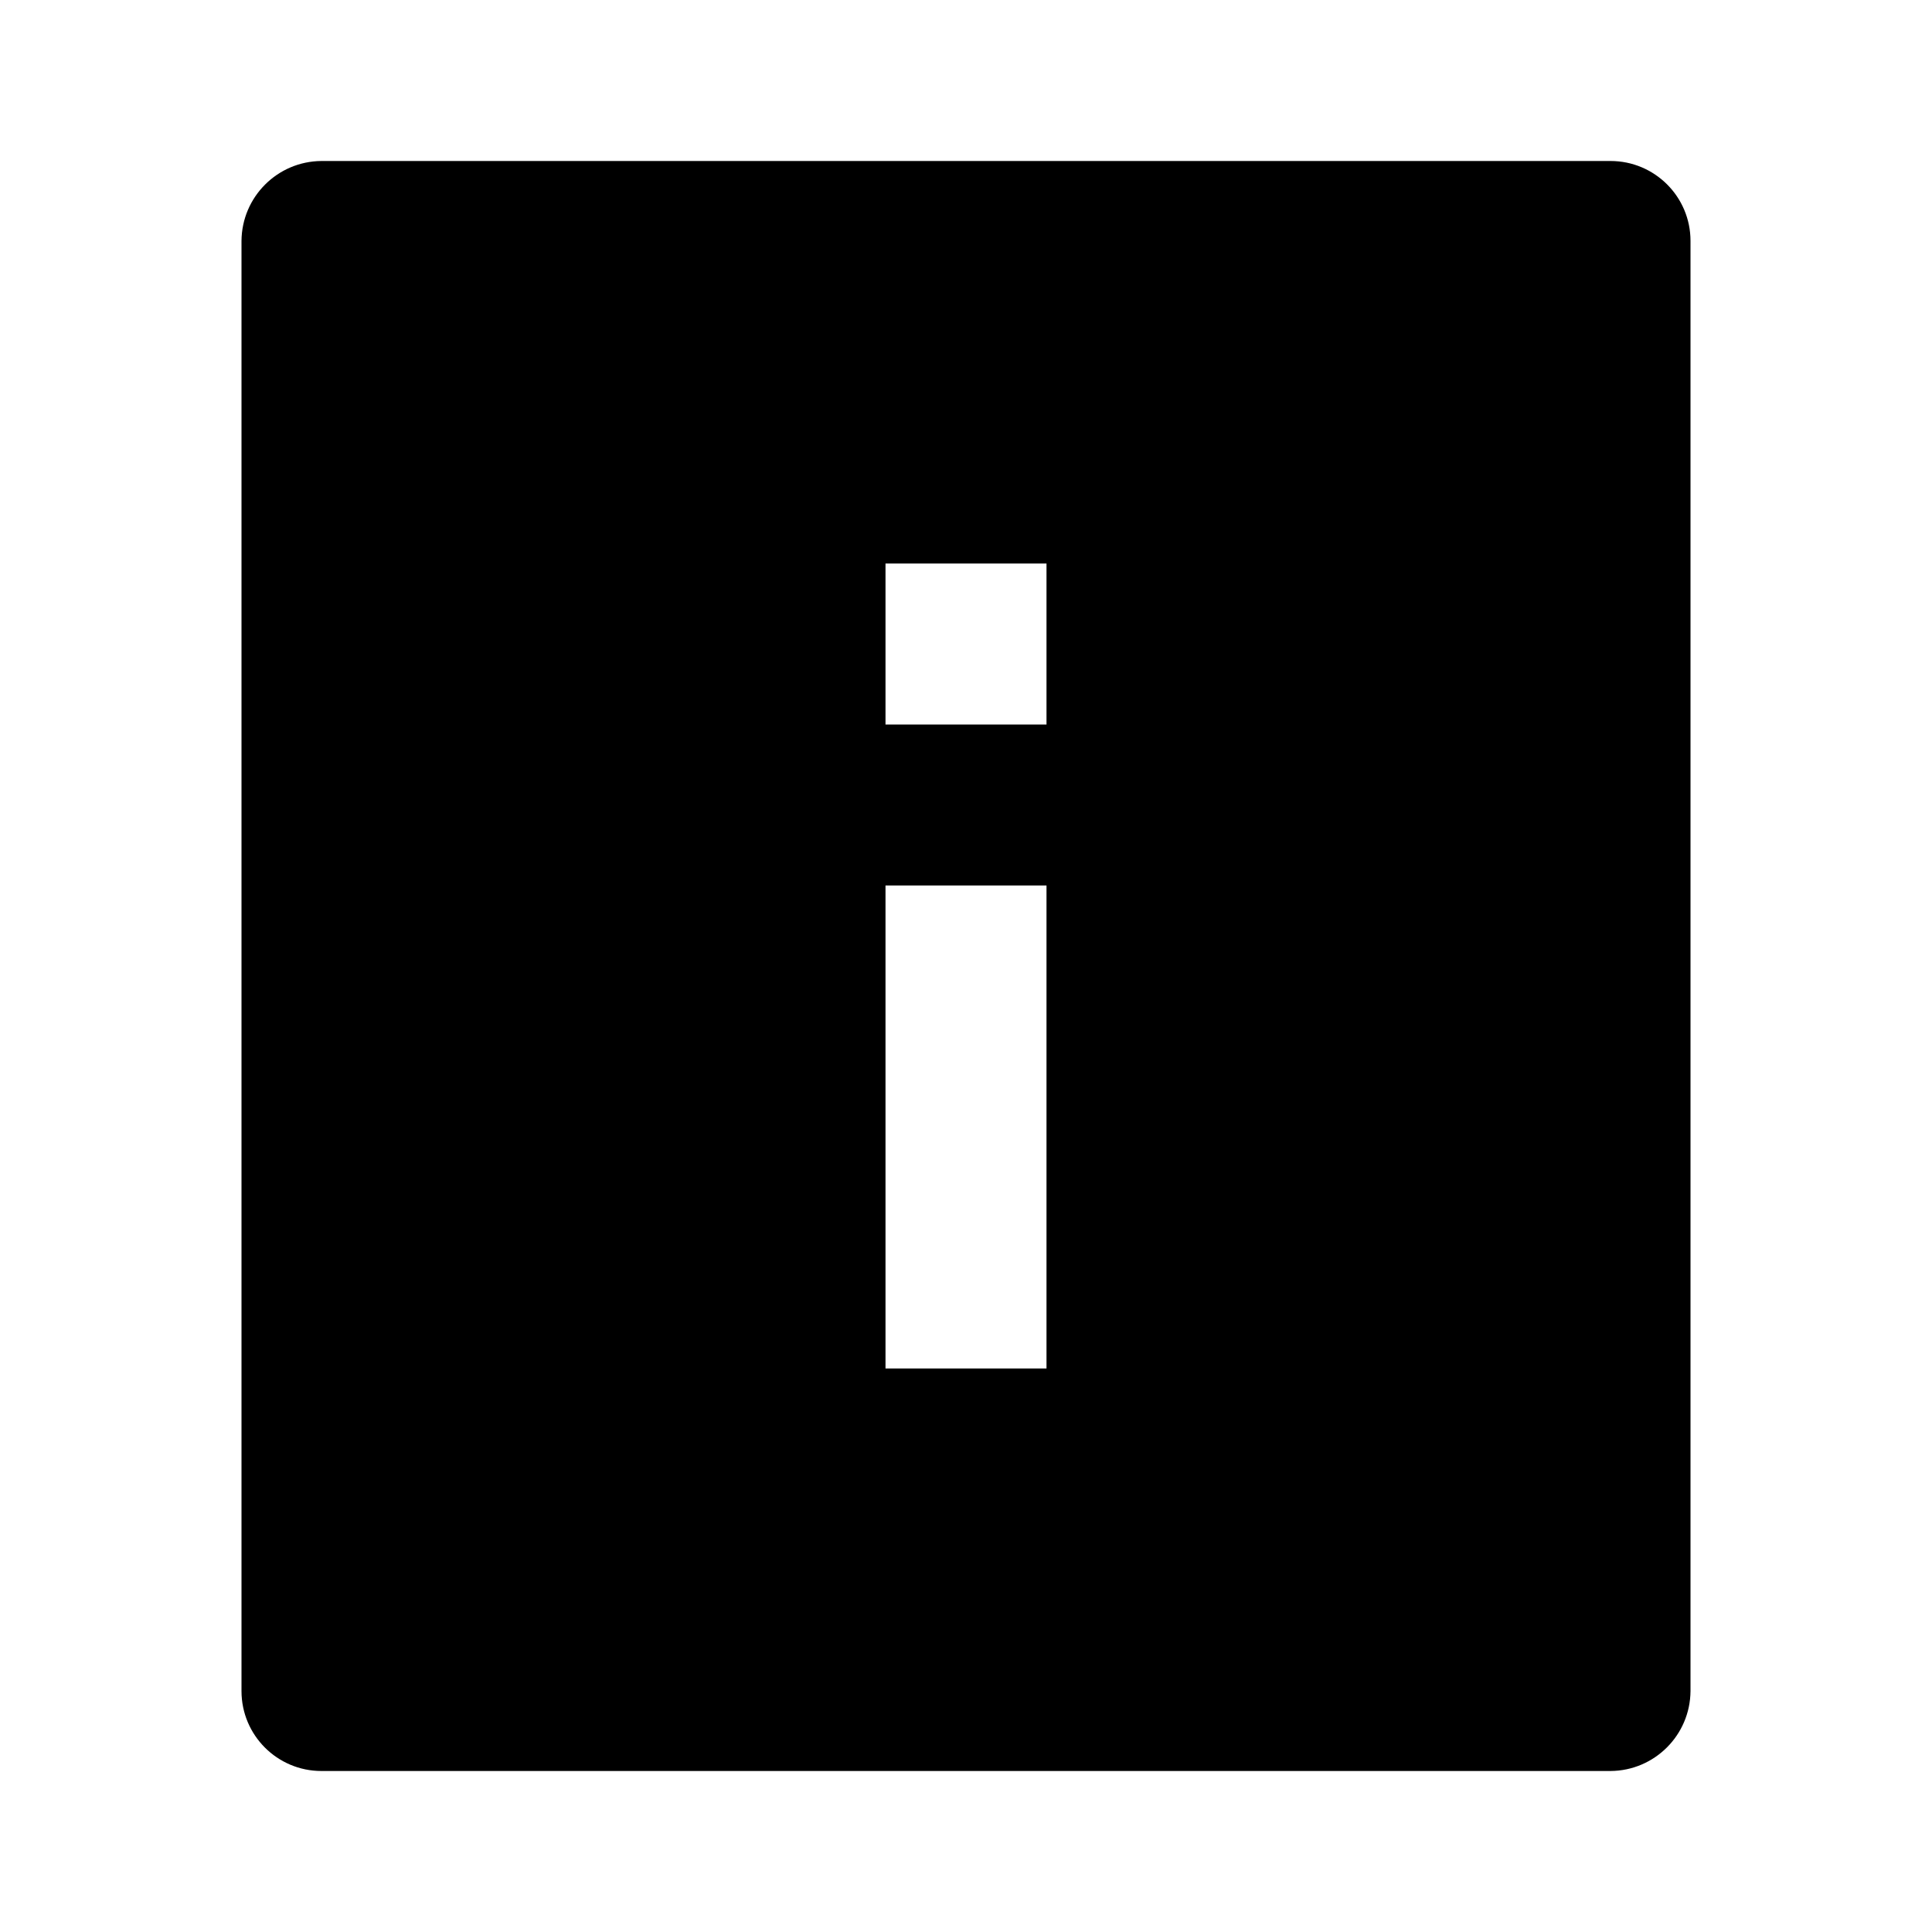
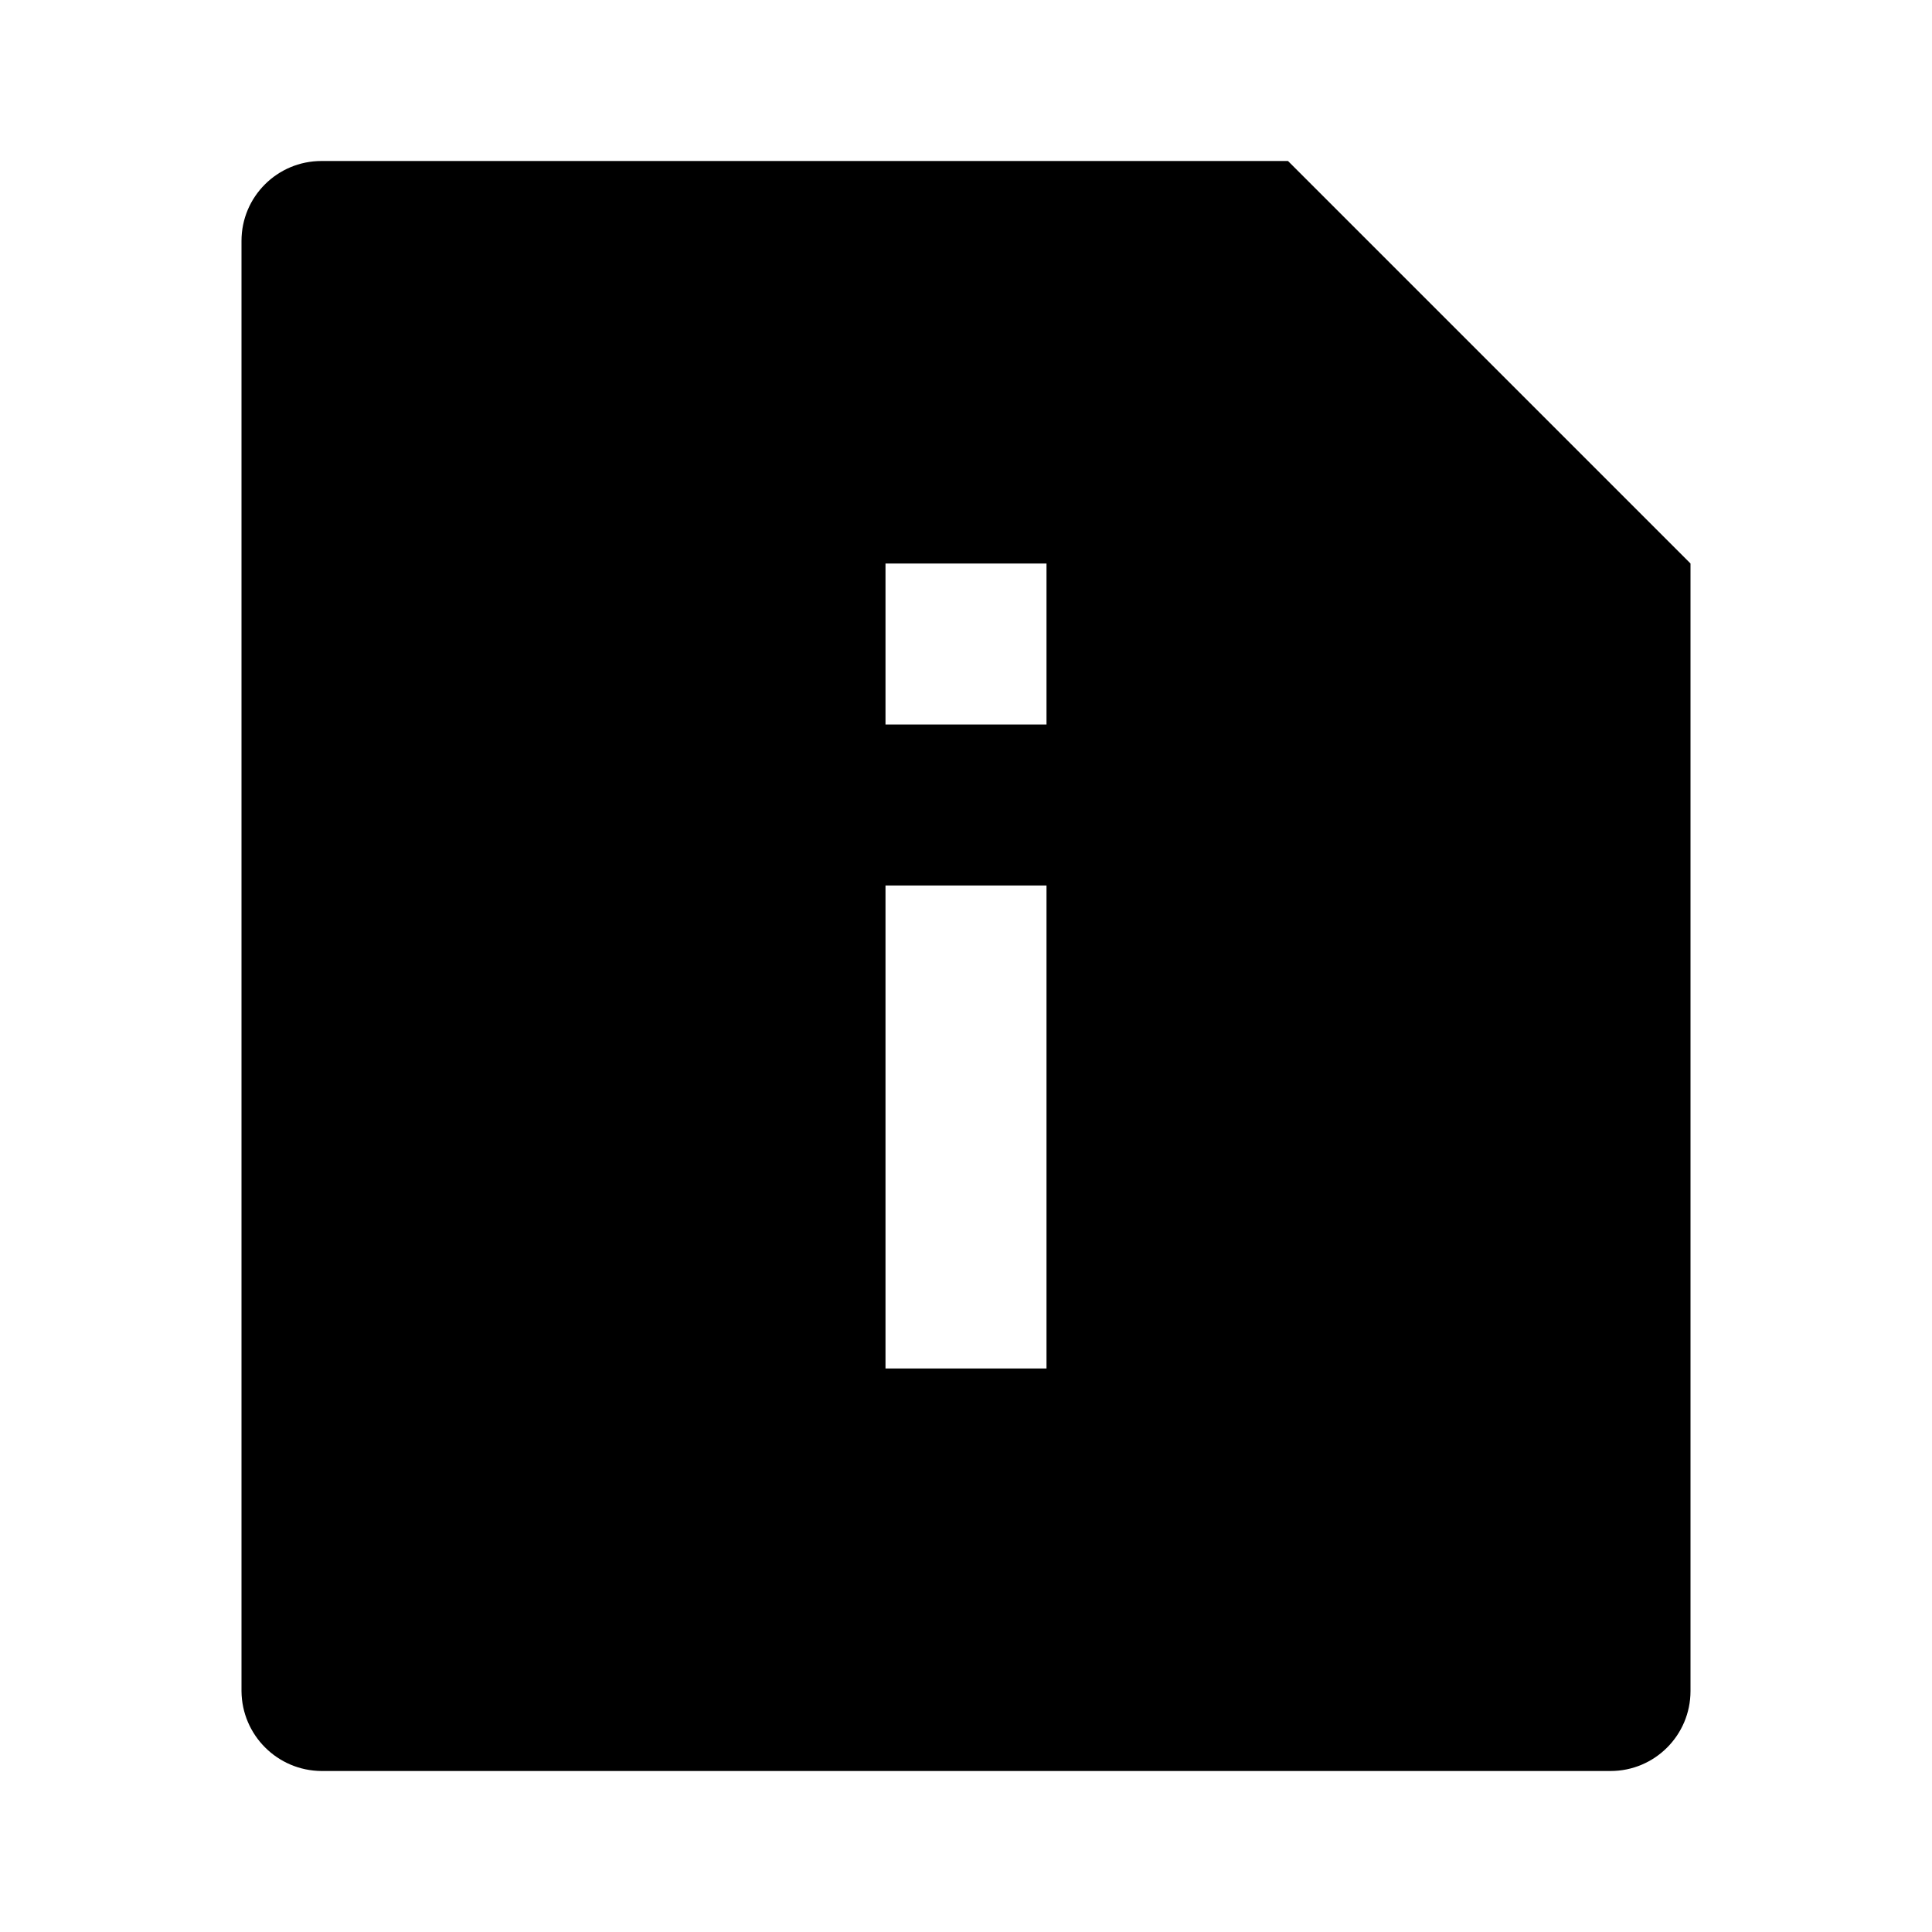
<svg xmlns="http://www.w3.org/2000/svg" viewBox="0 0 24 24">
  <g>
    <path fill="none" d="M0 0h24v24H0z" />
-     <path d="M21 2.992v18.016a1 1 0 0 1-.993.992H3.993A.993.993 0 0 1 3 21.008V2.992A1 1 0 0 1 3.993 2h16.014c.548 0 .993.444.993.992zM11 7v2h2V7h-2zm0 4v6h2v-6h-2z" />
+     <path fill="#000" d="M16 2l5 5v14.008a.993.993 0 0 1-.993.992H3.993A1 1 0 0 1 3 21.008V2.992C3 2.444 3.445 2 3.993 2H16zm-5 5v2h2V7h-2zm0 4v6h2v-6h-2z" />
  </g>
</svg>
